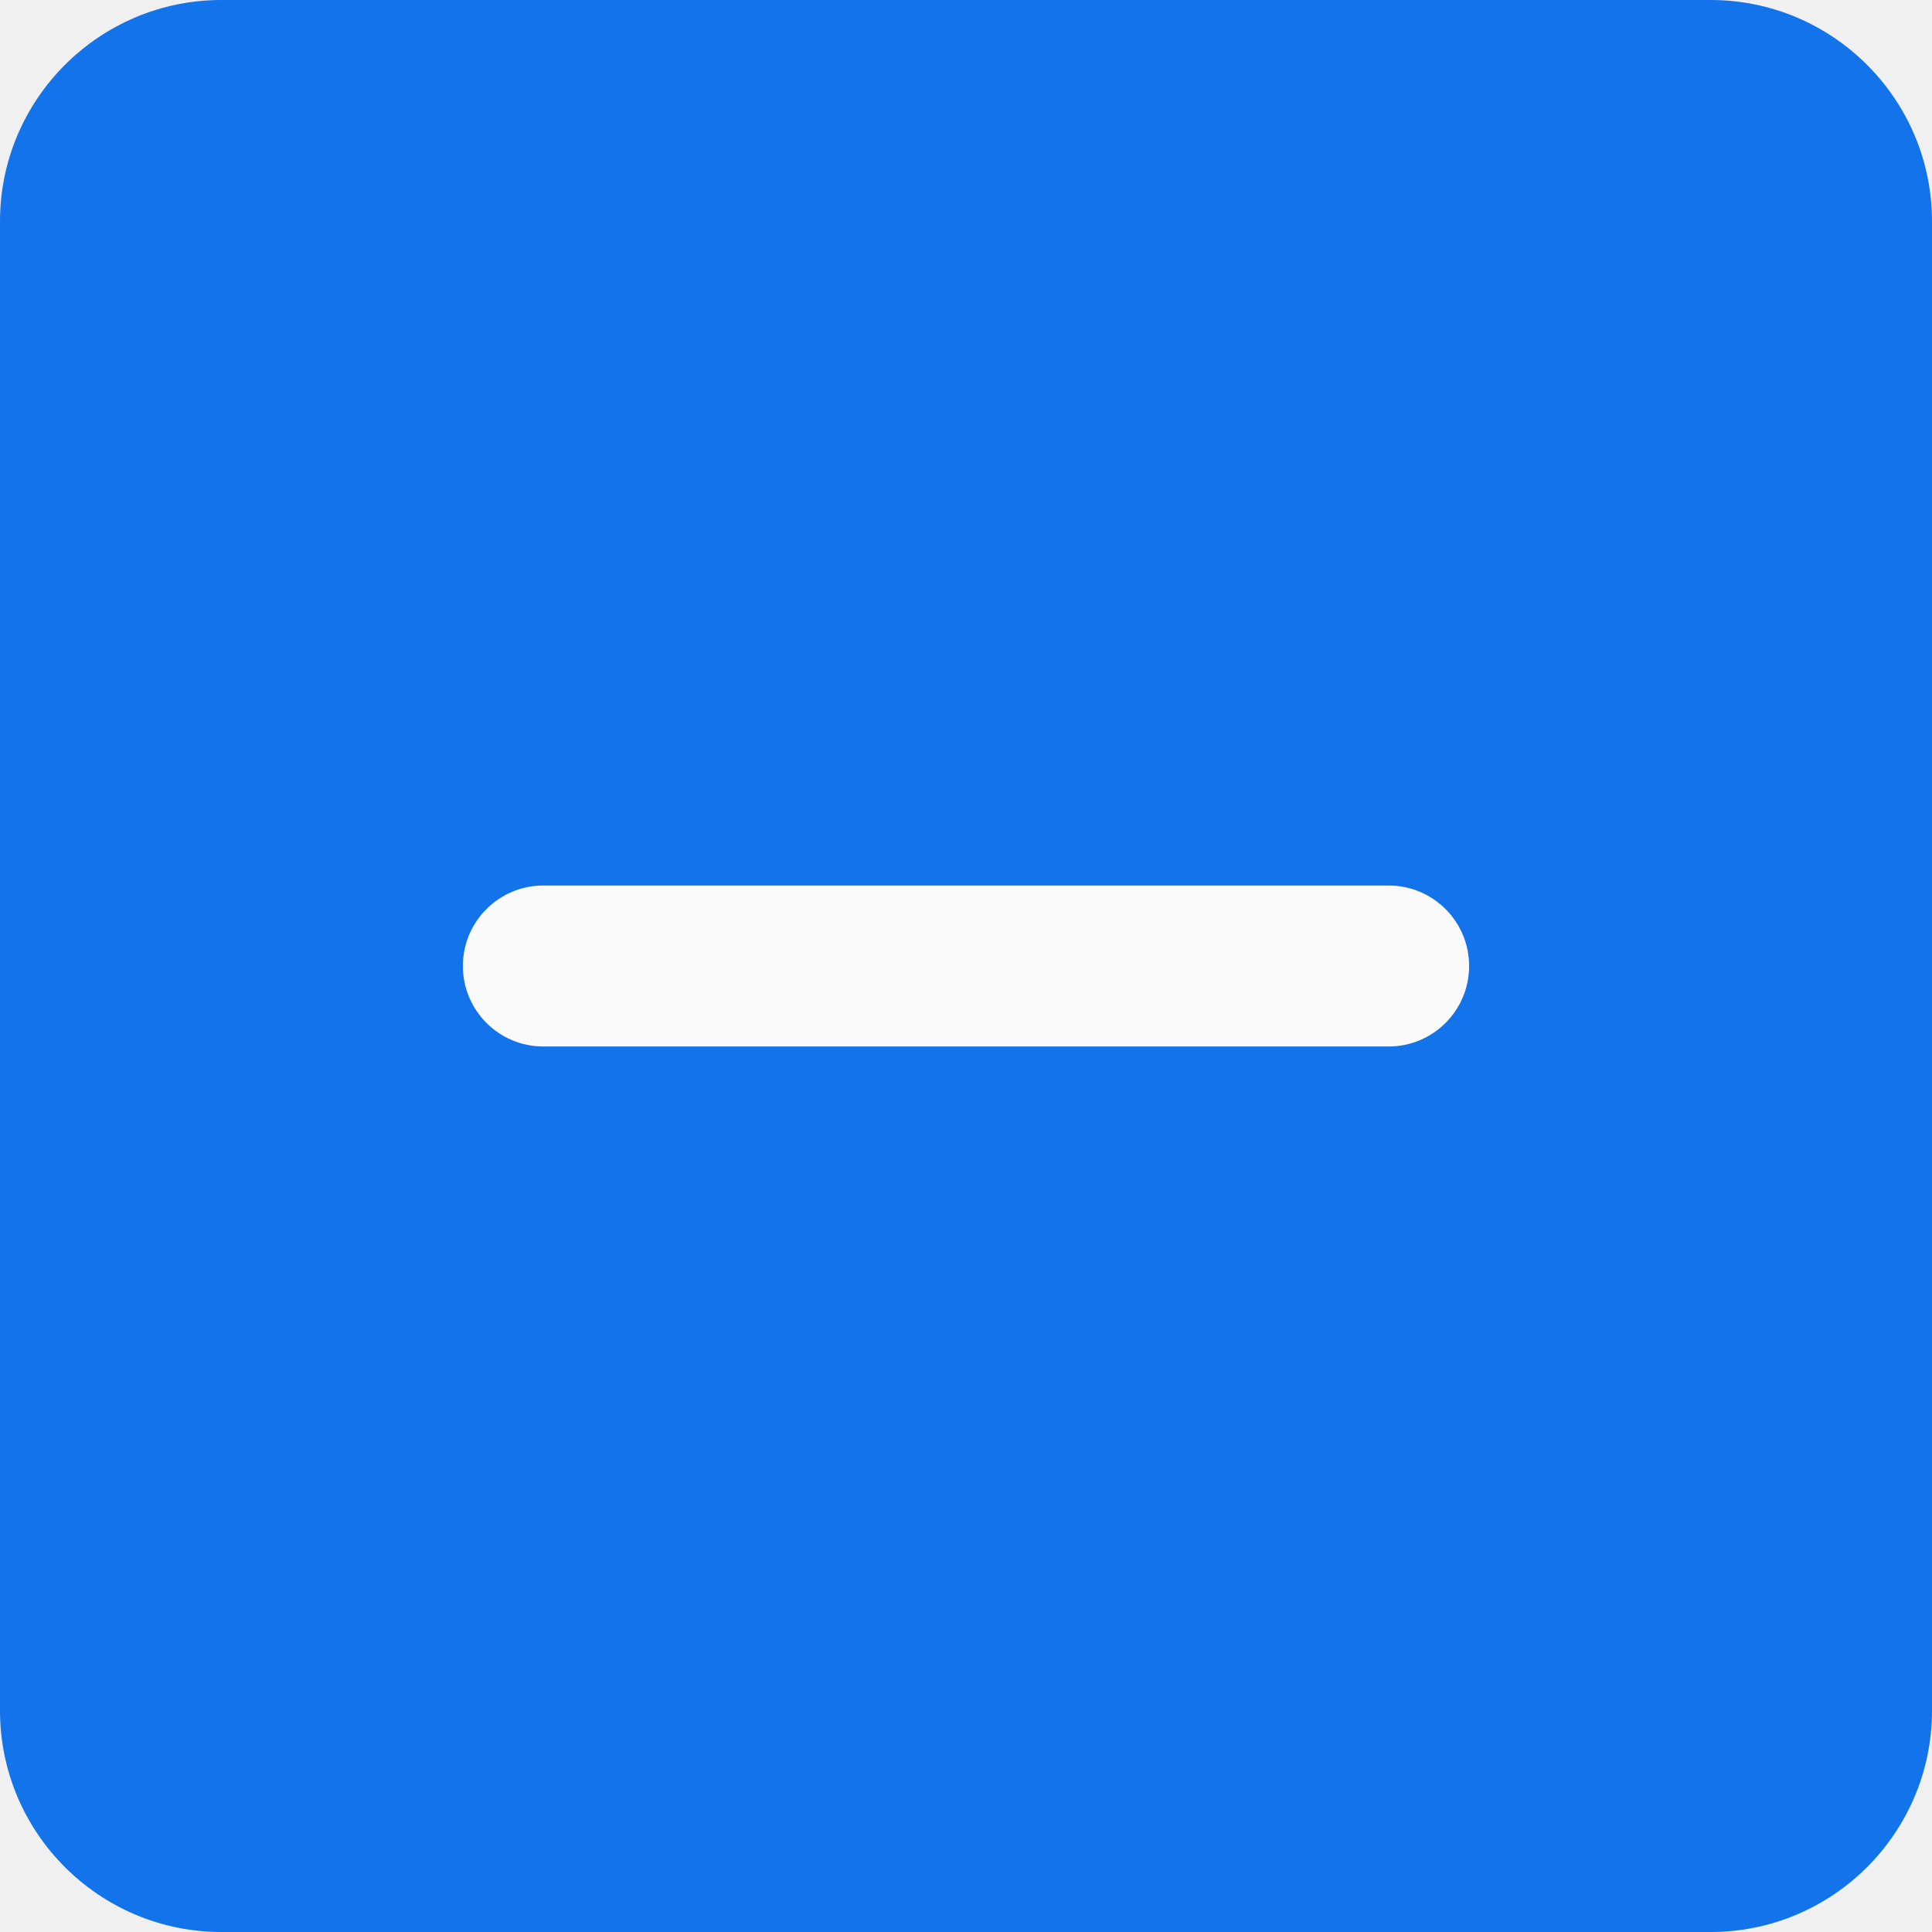
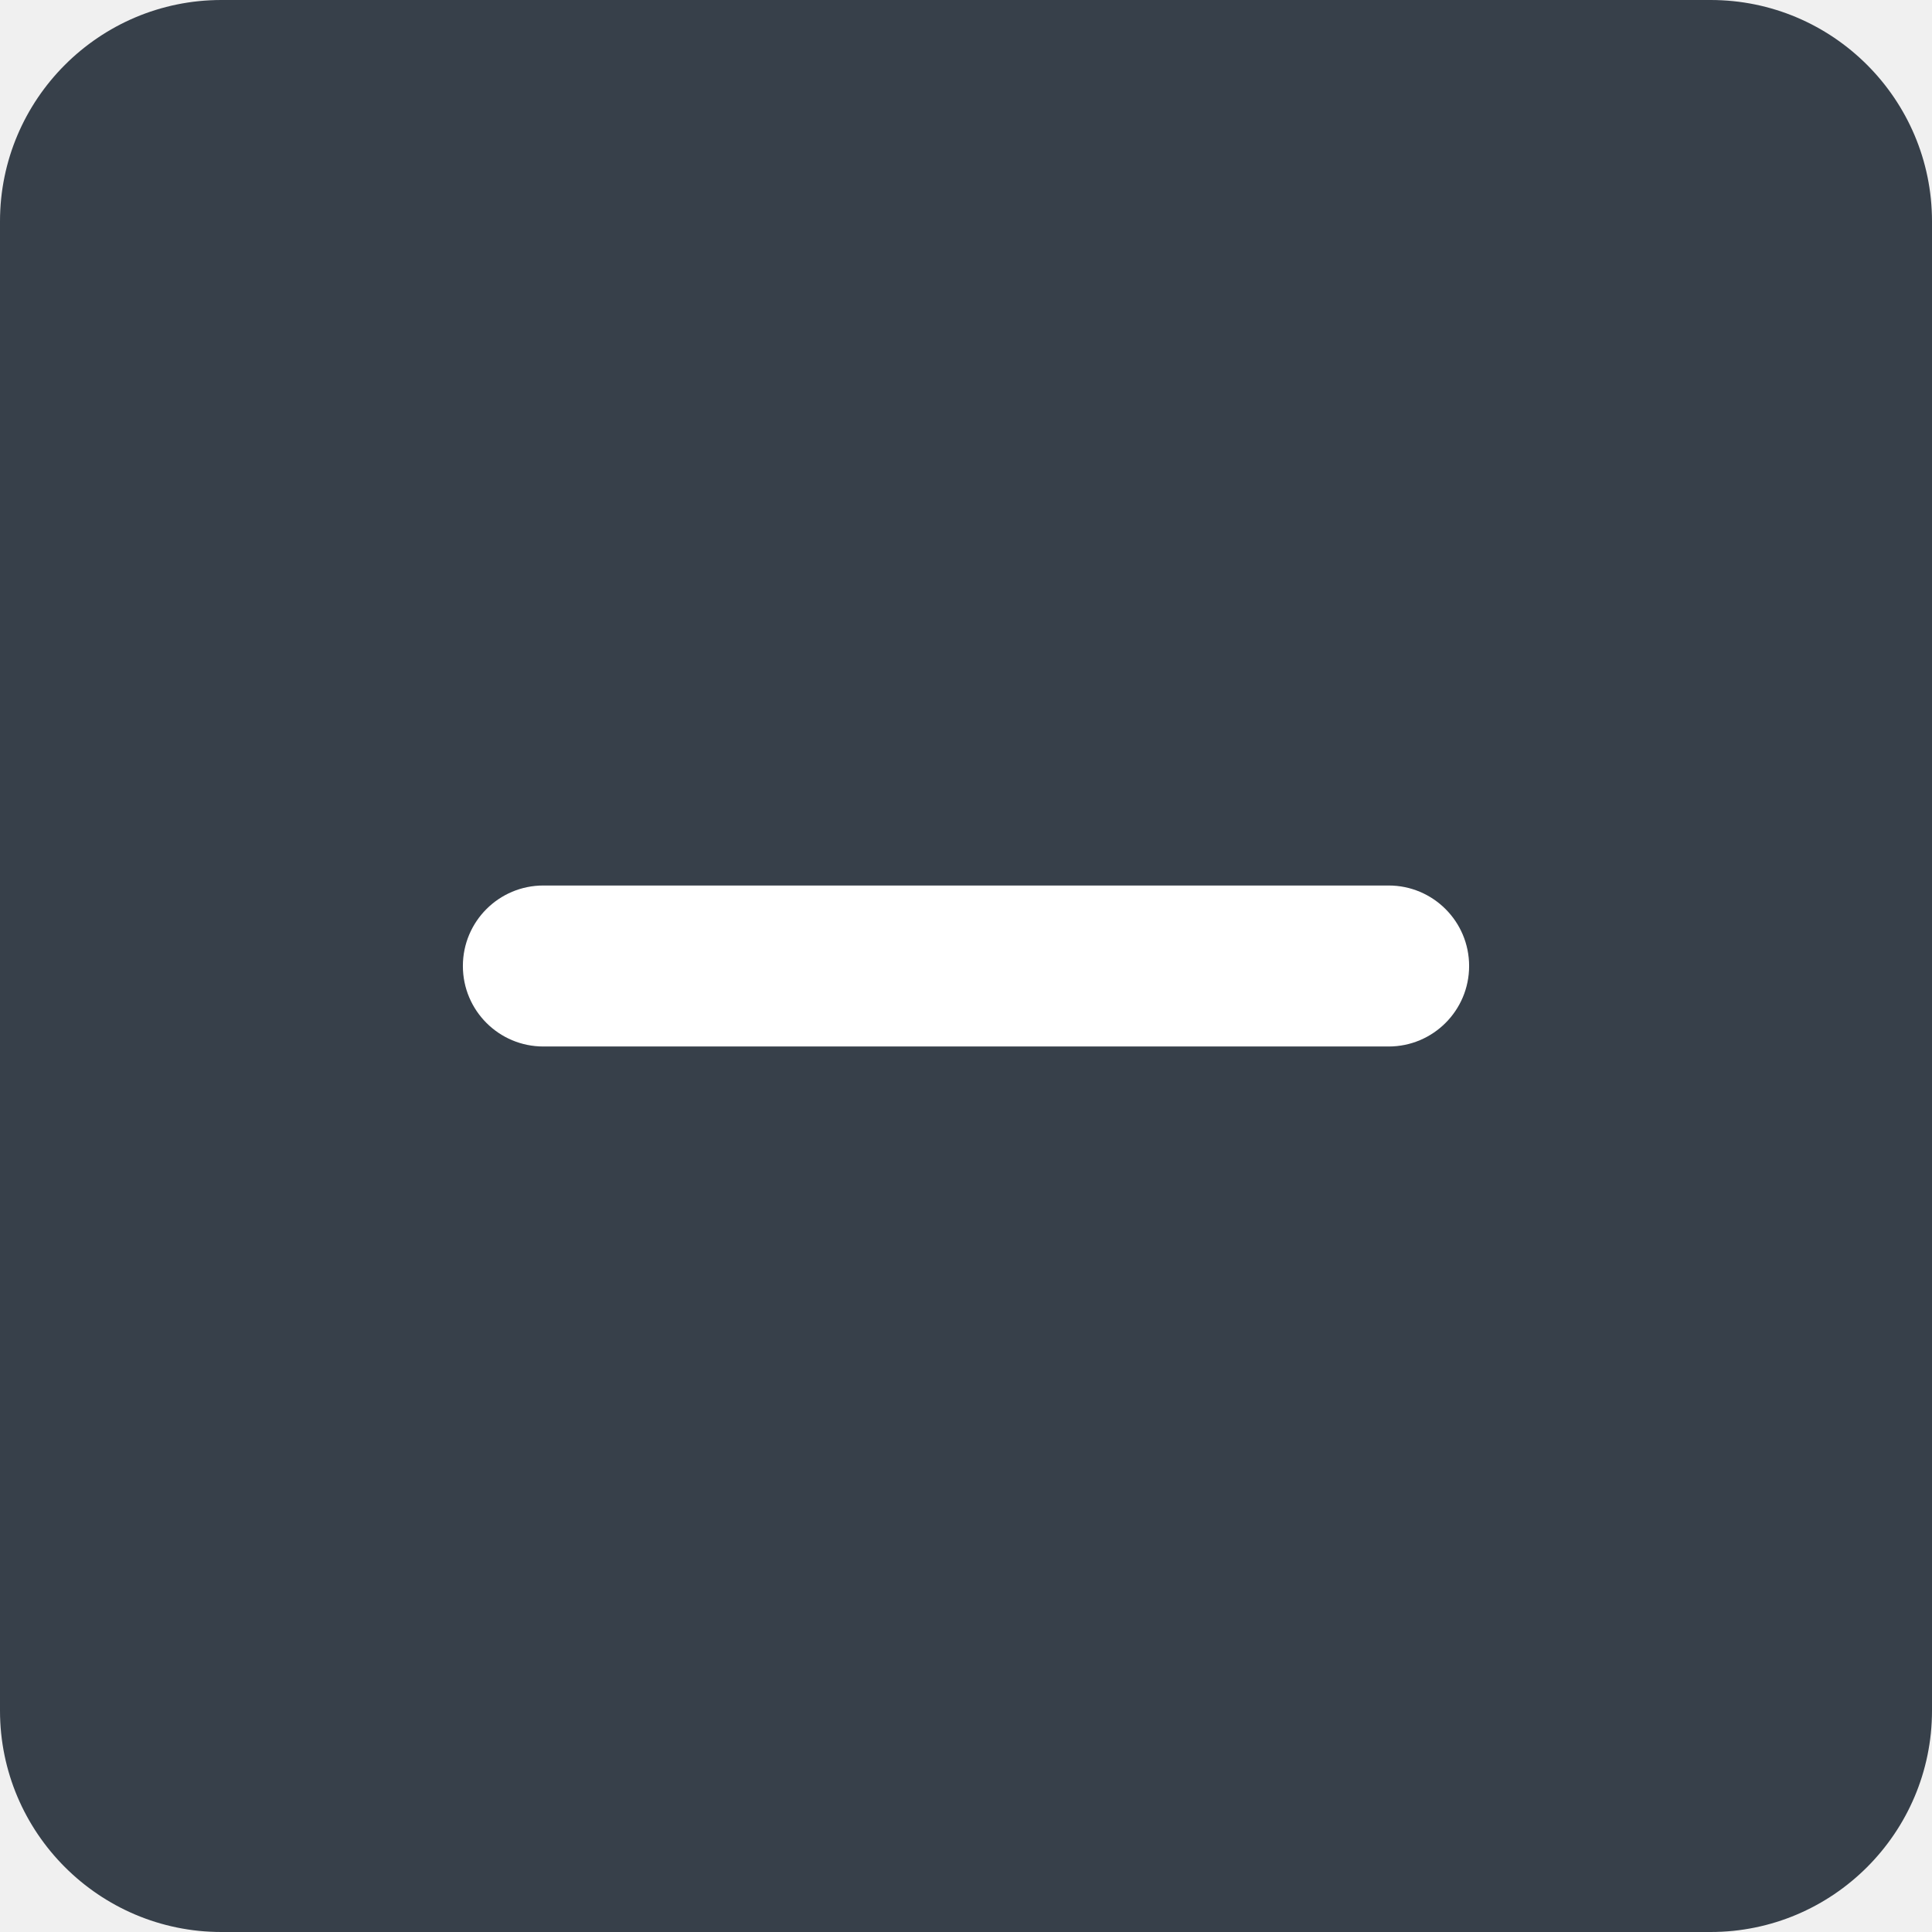
<svg xmlns="http://www.w3.org/2000/svg" version="1.1" width="512" height="512" x="0" y="0" viewBox="0 0 512 512" style="enable-background:new 0 0 512 512" xml:space="preserve" class="">
  <g>
-     <path d="m453.332 0h-394.664c-32.363 0-58.668 26.305-58.668 58.668v394.664c0 32.363 26.305 58.668 58.668 58.668h394.664c32.363 0 58.668-26.305 58.668-58.668v-394.664c0-32.363-26.305-58.668-58.668-58.668zm0 0" fill="#1273eb" data-original="#4caf50" style="" class="" />
-     <path d="m368 277.332h-224c-11.797 0-21.332-9.555-21.332-21.332s9.535-21.332 21.332-21.332h224c11.797 0 21.332 9.555 21.332 21.332s-9.535 21.332-21.332 21.332zm0 0" fill="#fafafa" data-original="#fafafa" style="" />
+     <path d="m453.332 0h-394.664c-32.363 0-58.668 26.305-58.668 58.668v394.664c0 32.363 26.305 58.668 58.668 58.668h394.664c32.363 0 58.668-26.305 58.668-58.668v-394.664c0-32.363-26.305-58.668-58.668-58.668zm0 0" fill="#37404a" data-original="#4caf50" style="" class="" />
+     <path d="m368 277.332h-224c-11.797 0-21.332-9.555-21.332-21.332s9.535-21.332 21.332-21.332h224c11.797 0 21.332 9.555 21.332 21.332s-9.535 21.332-21.332 21.332zm0 0" fill="#ffffff" data-original="#ffffff" style="" />
  </g>
</svg>
